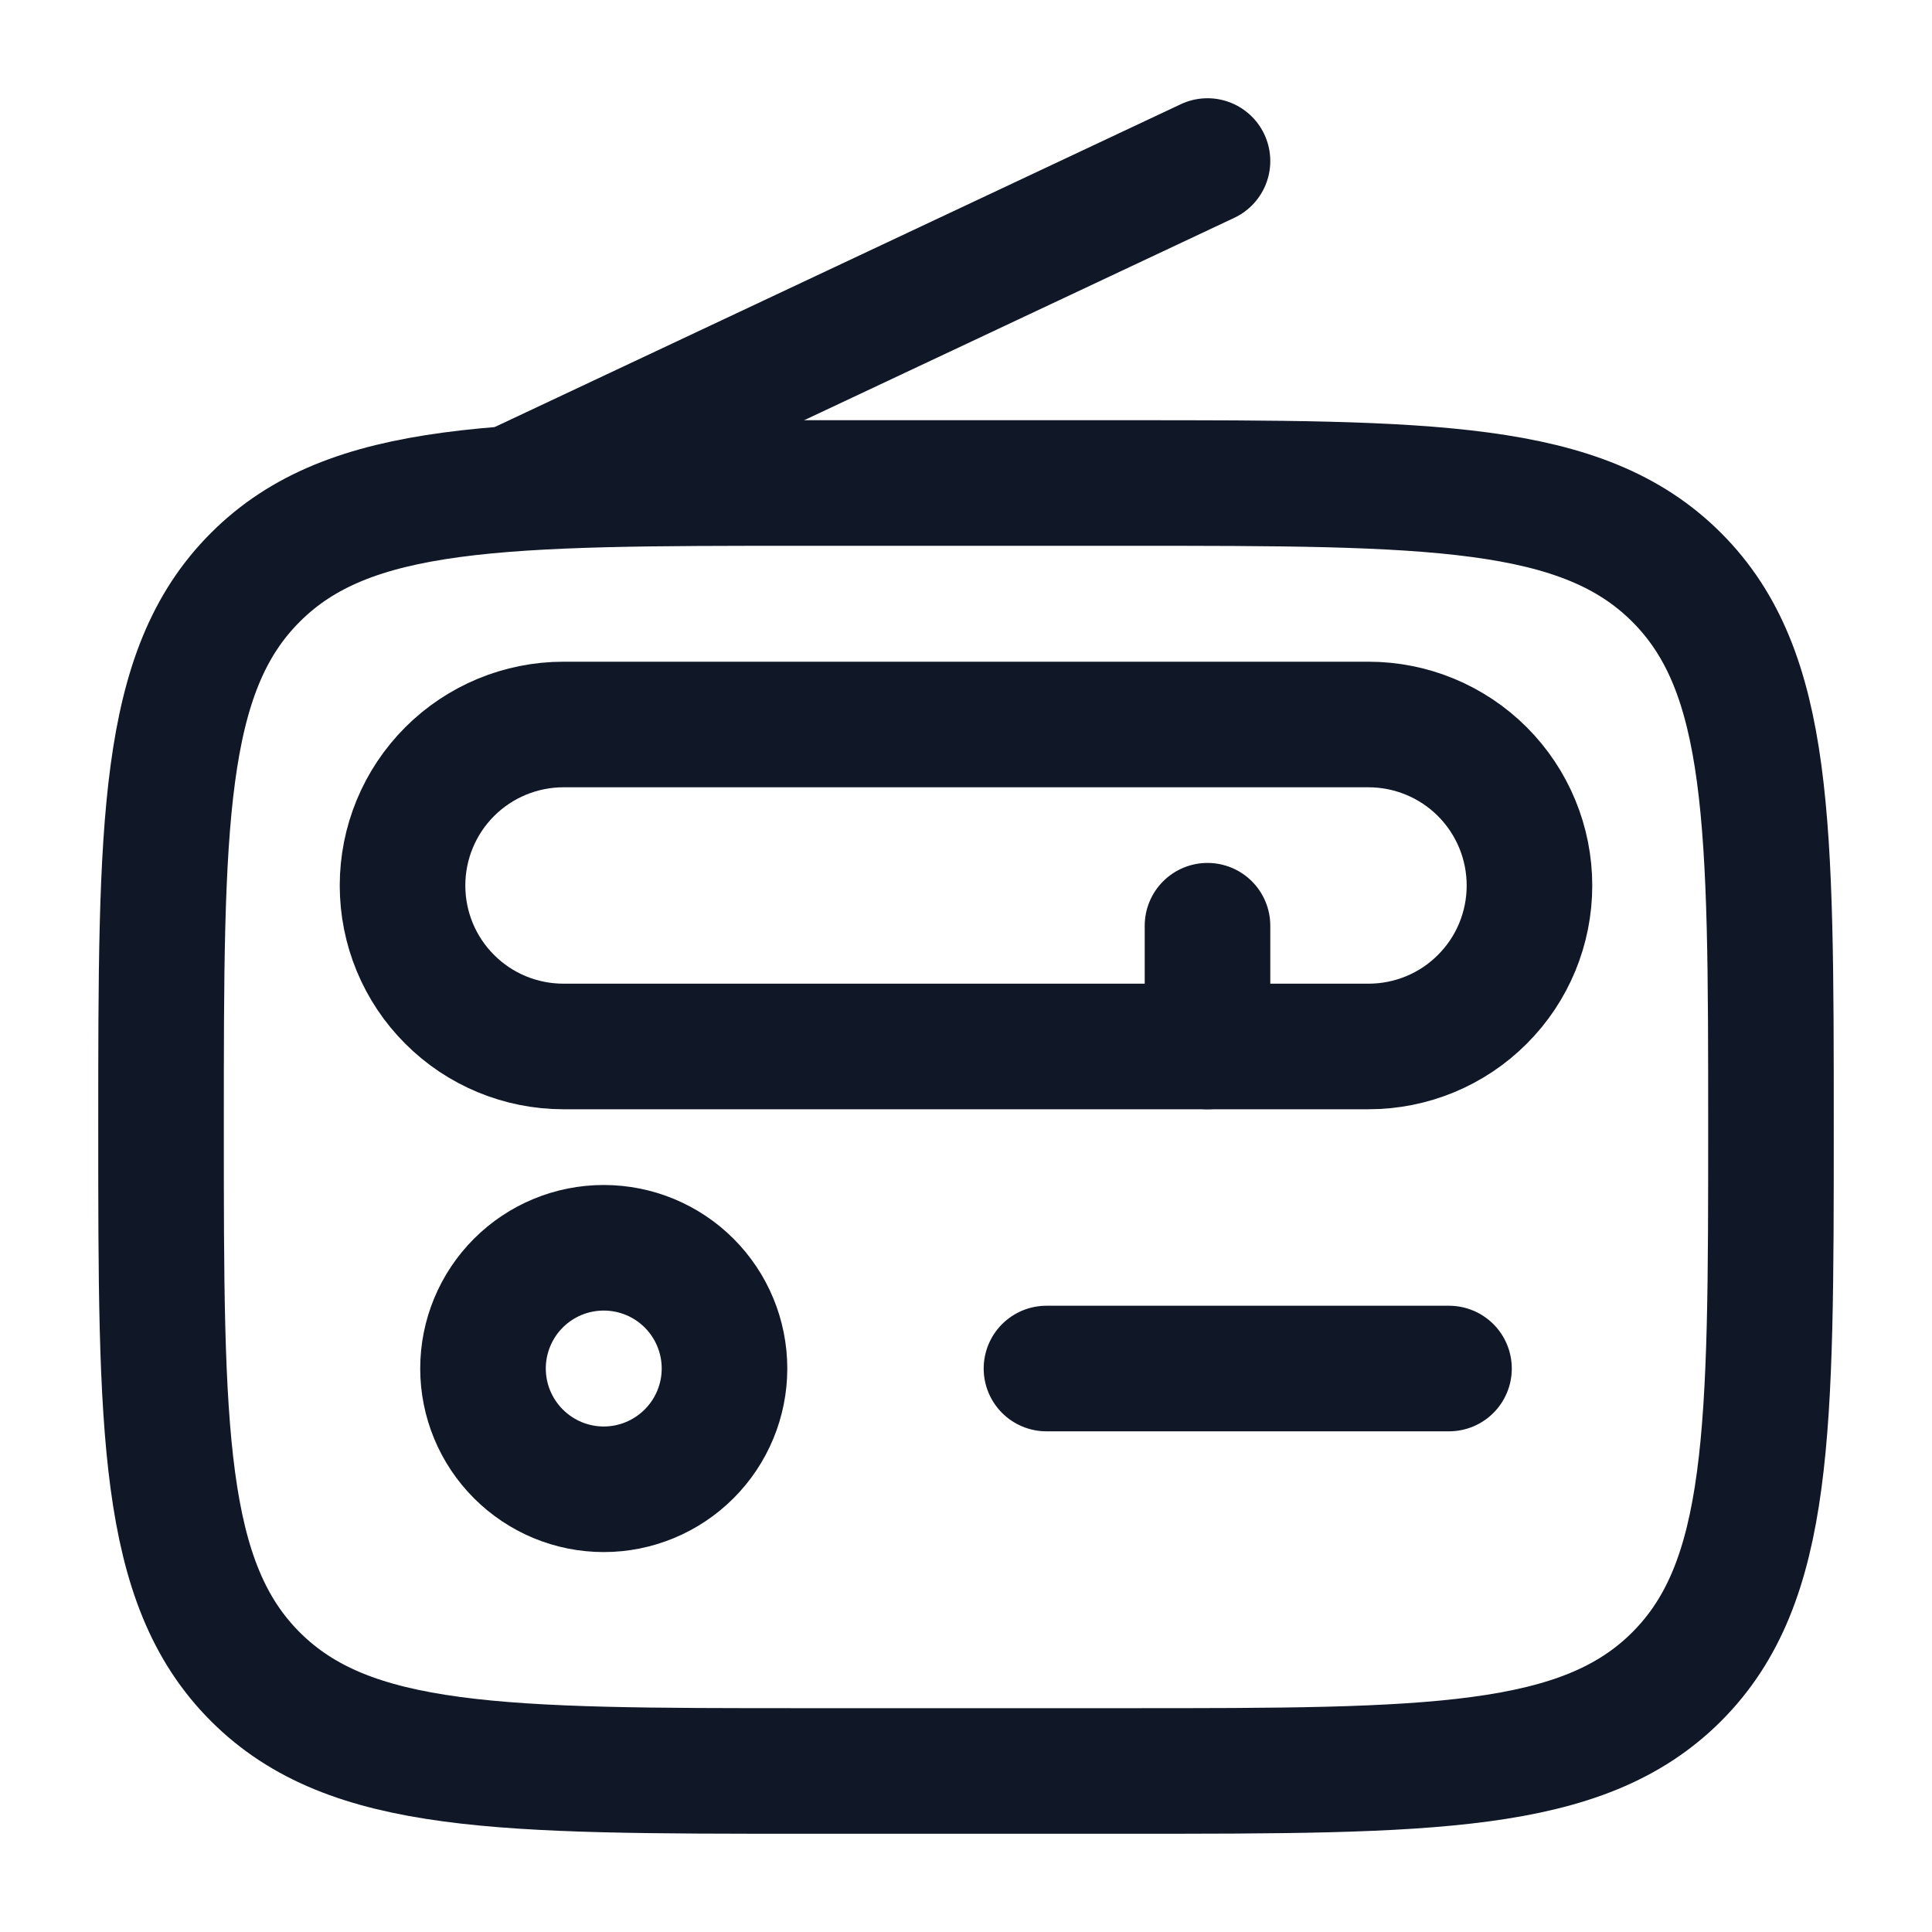
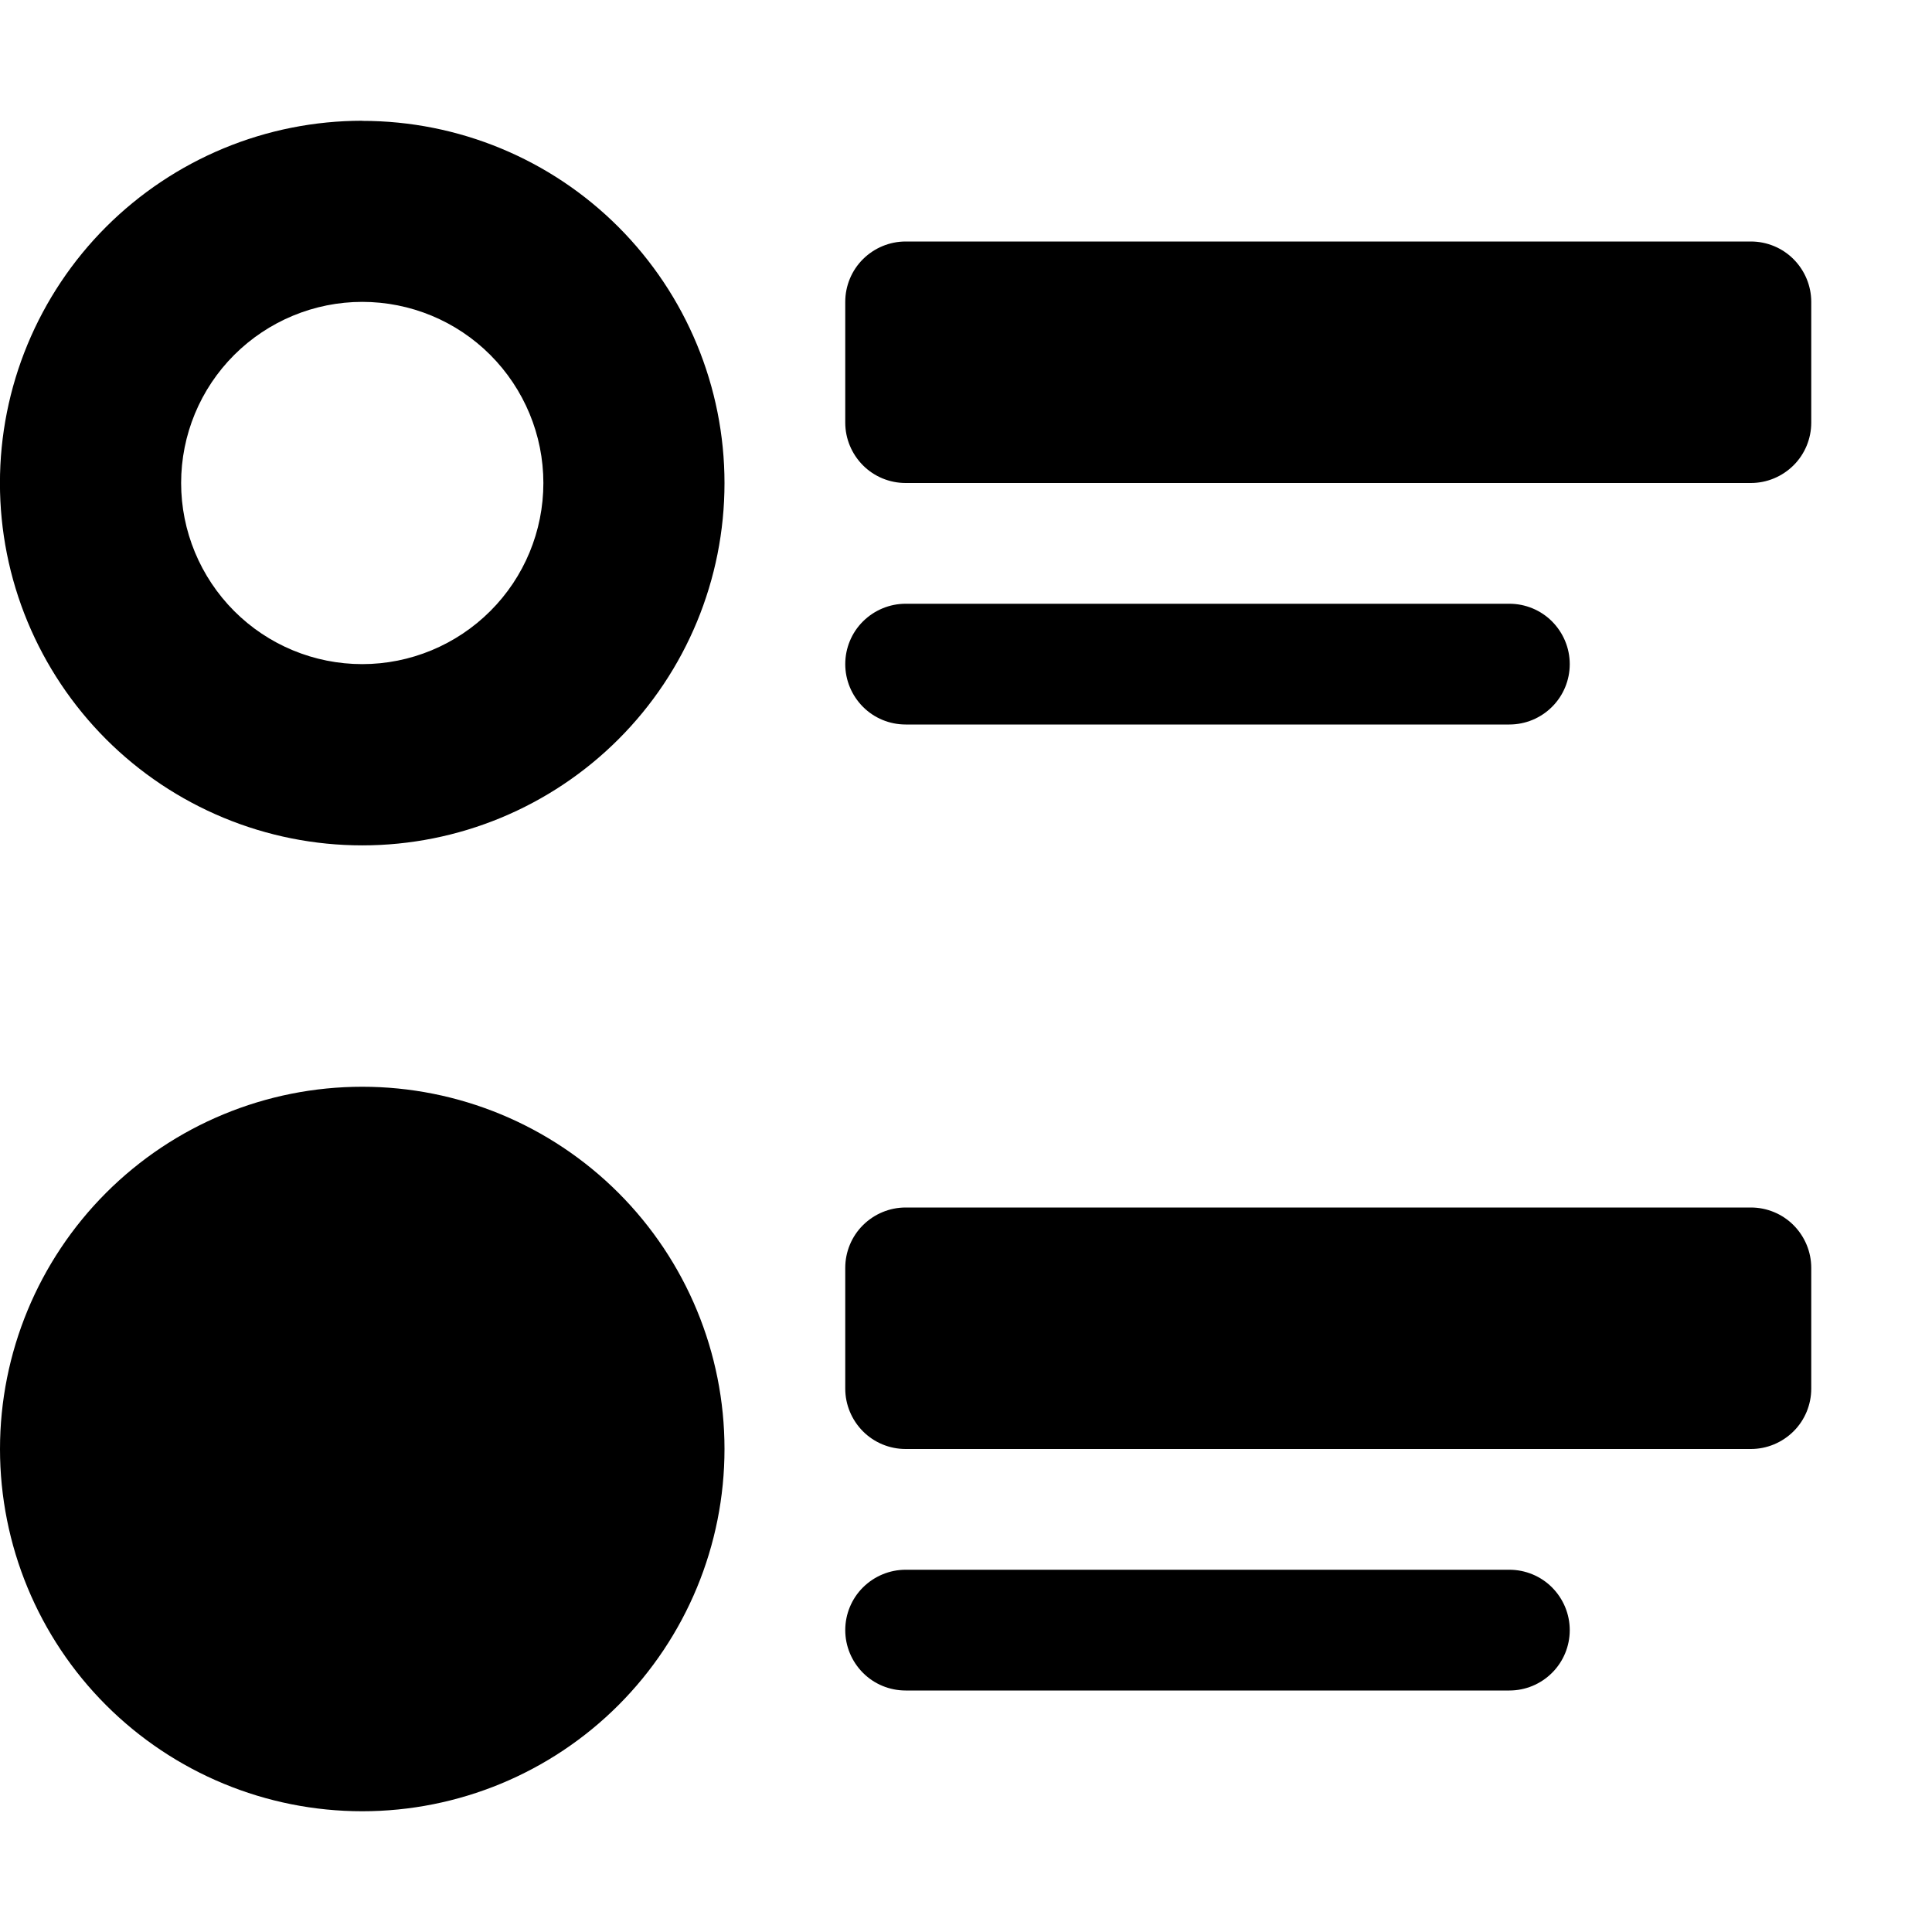
- <svg xmlns="http://www.w3.org/2000/svg" width="20" height="20" viewBox="0 0 20 20" fill="none">
-   <g id="solar:radio-linear">
-     <g id="Group">
-       <path id="Vector" d="M1.667 11.667C1.667 8.524 1.667 6.952 2.643 5.977C3.619 5 5.191 5 8.333 5H11.667C14.809 5 16.381 5 17.357 5.977C18.333 6.952 18.333 8.524 18.333 11.667C18.333 14.809 18.333 16.381 17.357 17.357C16.381 18.333 14.809 18.333 11.667 18.333H8.333C5.191 18.333 3.619 18.333 2.643 17.357C1.667 16.381 1.667 14.809 1.667 11.667Z" stroke="#101828" stroke-width="1.3" />
-       <path id="Vector_2" d="M4.167 9.167C4.167 8.725 4.342 8.301 4.655 7.988C4.967 7.676 5.391 7.5 5.833 7.5H14.167C14.609 7.5 15.033 7.676 15.345 7.988C15.658 8.301 15.833 8.725 15.833 9.167C15.833 9.609 15.658 10.033 15.345 10.345C15.033 10.658 14.609 10.833 14.167 10.833H5.833C5.391 10.833 4.967 10.658 4.655 10.345C4.342 10.033 4.167 9.609 4.167 9.167ZM7.5 14.167C7.5 14.498 7.368 14.816 7.134 15.05C6.899 15.285 6.581 15.417 6.25 15.417C5.918 15.417 5.601 15.285 5.366 15.05C5.132 14.816 5 14.498 5 14.167C5 13.835 5.132 13.517 5.366 13.283C5.601 13.048 5.918 12.917 6.25 12.917C6.581 12.917 6.899 13.048 7.134 13.283C7.368 13.517 7.5 13.835 7.5 14.167Z" stroke="#101828" stroke-width="1.3" />
-       <path id="Vector_3" d="M12.5 9.583V10.833M10.833 14.167H15M5.417 5L12.5 1.667" stroke="#101828" stroke-width="1.3" stroke-linecap="round" />
-     </g>
-   </g>
+ <svg xmlns="http://www.w3.org/2000/svg" version="1.1" width="32" height="32" viewBox="0 0 32 32">
+   <path d="M14 5c0-0.265 0.105-0.52 0.293-0.707s0.442-0.293 0.707-0.293h14c0.265 0 0.52 0.105 0.707 0.293s0.293 0.442 0.293 0.707v2c0 0.265-0.105 0.52-0.293 0.707s-0.442 0.293-0.707 0.293h-14c-0.265 0-0.52-0.105-0.707-0.293s-0.293-0.442-0.293-0.707v-2zM0 24c0-1.591 0.632-3.117 1.757-4.243s2.651-1.757 4.243-1.757 3.117 0.632 4.243 1.757c1.125 1.125 1.757 2.651 1.757 4.243s-0.632 3.117-1.757 4.243c-1.125 1.125-2.651 1.757-4.243 1.757s-3.117-0.632-4.243-1.757c-1.125-1.125-1.757-2.651-1.757-4.243zM14 21c0-0.265 0.105-0.52 0.293-0.707s0.442-0.293 0.707-0.293h14c0.265 0 0.52 0.105 0.707 0.293s0.293 0.442 0.293 0.707v2c0 0.265-0.105 0.52-0.293 0.707s-0.442 0.293-0.707 0.293h-14c-0.265 0-0.52-0.105-0.707-0.293s-0.293-0.442-0.293-0.707v-2zM14 11c0-0.265 0.105-0.52 0.293-0.707s0.442-0.293 0.707-0.293h10c0.265 0 0.52 0.105 0.707 0.293s0.293 0.442 0.293 0.707-0.105 0.52-0.293 0.707c-0.188 0.188-0.442 0.293-0.707 0.293h-10c-0.265 0-0.52-0.105-0.707-0.293s-0.293-0.442-0.293-0.707zM14 27c0-0.265 0.105-0.52 0.293-0.707s0.442-0.293 0.707-0.293h10c0.265 0 0.52 0.105 0.707 0.293s0.293 0.442 0.293 0.707-0.105 0.52-0.293 0.707c-0.188 0.188-0.442 0.293-0.707 0.293h-10c-0.265 0-0.52-0.105-0.707-0.293s-0.293-0.442-0.293-0.707zM6 2c-0.788 0-1.568 0.155-2.296 0.457s-1.389 0.744-1.947 1.301c-0.557 0.557-0.999 1.219-1.301 1.947s-0.457 1.508-0.457 2.296c0 0.788 0.155 1.568 0.457 2.296s0.744 1.389 1.301 1.947c0.557 0.557 1.219 0.999 1.947 1.301s1.508 0.457 2.296 0.457c1.591 0 3.117-0.632 4.243-1.757s1.757-2.651 1.757-4.243c0-1.591-0.632-3.117-1.757-4.243s-2.651-1.757-4.243-1.757zM6 11c-0.796 0-1.559-0.316-2.121-0.879s-0.879-1.326-0.879-2.121c0-0.796 0.316-1.559 0.879-2.121s1.326-0.879 2.121-0.879c0.796 0 1.559 0.316 2.121 0.879s0.879 1.326 0.879 2.121c0 0.796-0.316 1.559-0.879 2.121s-1.326 0.879-2.121 0.879z" />
</svg>
